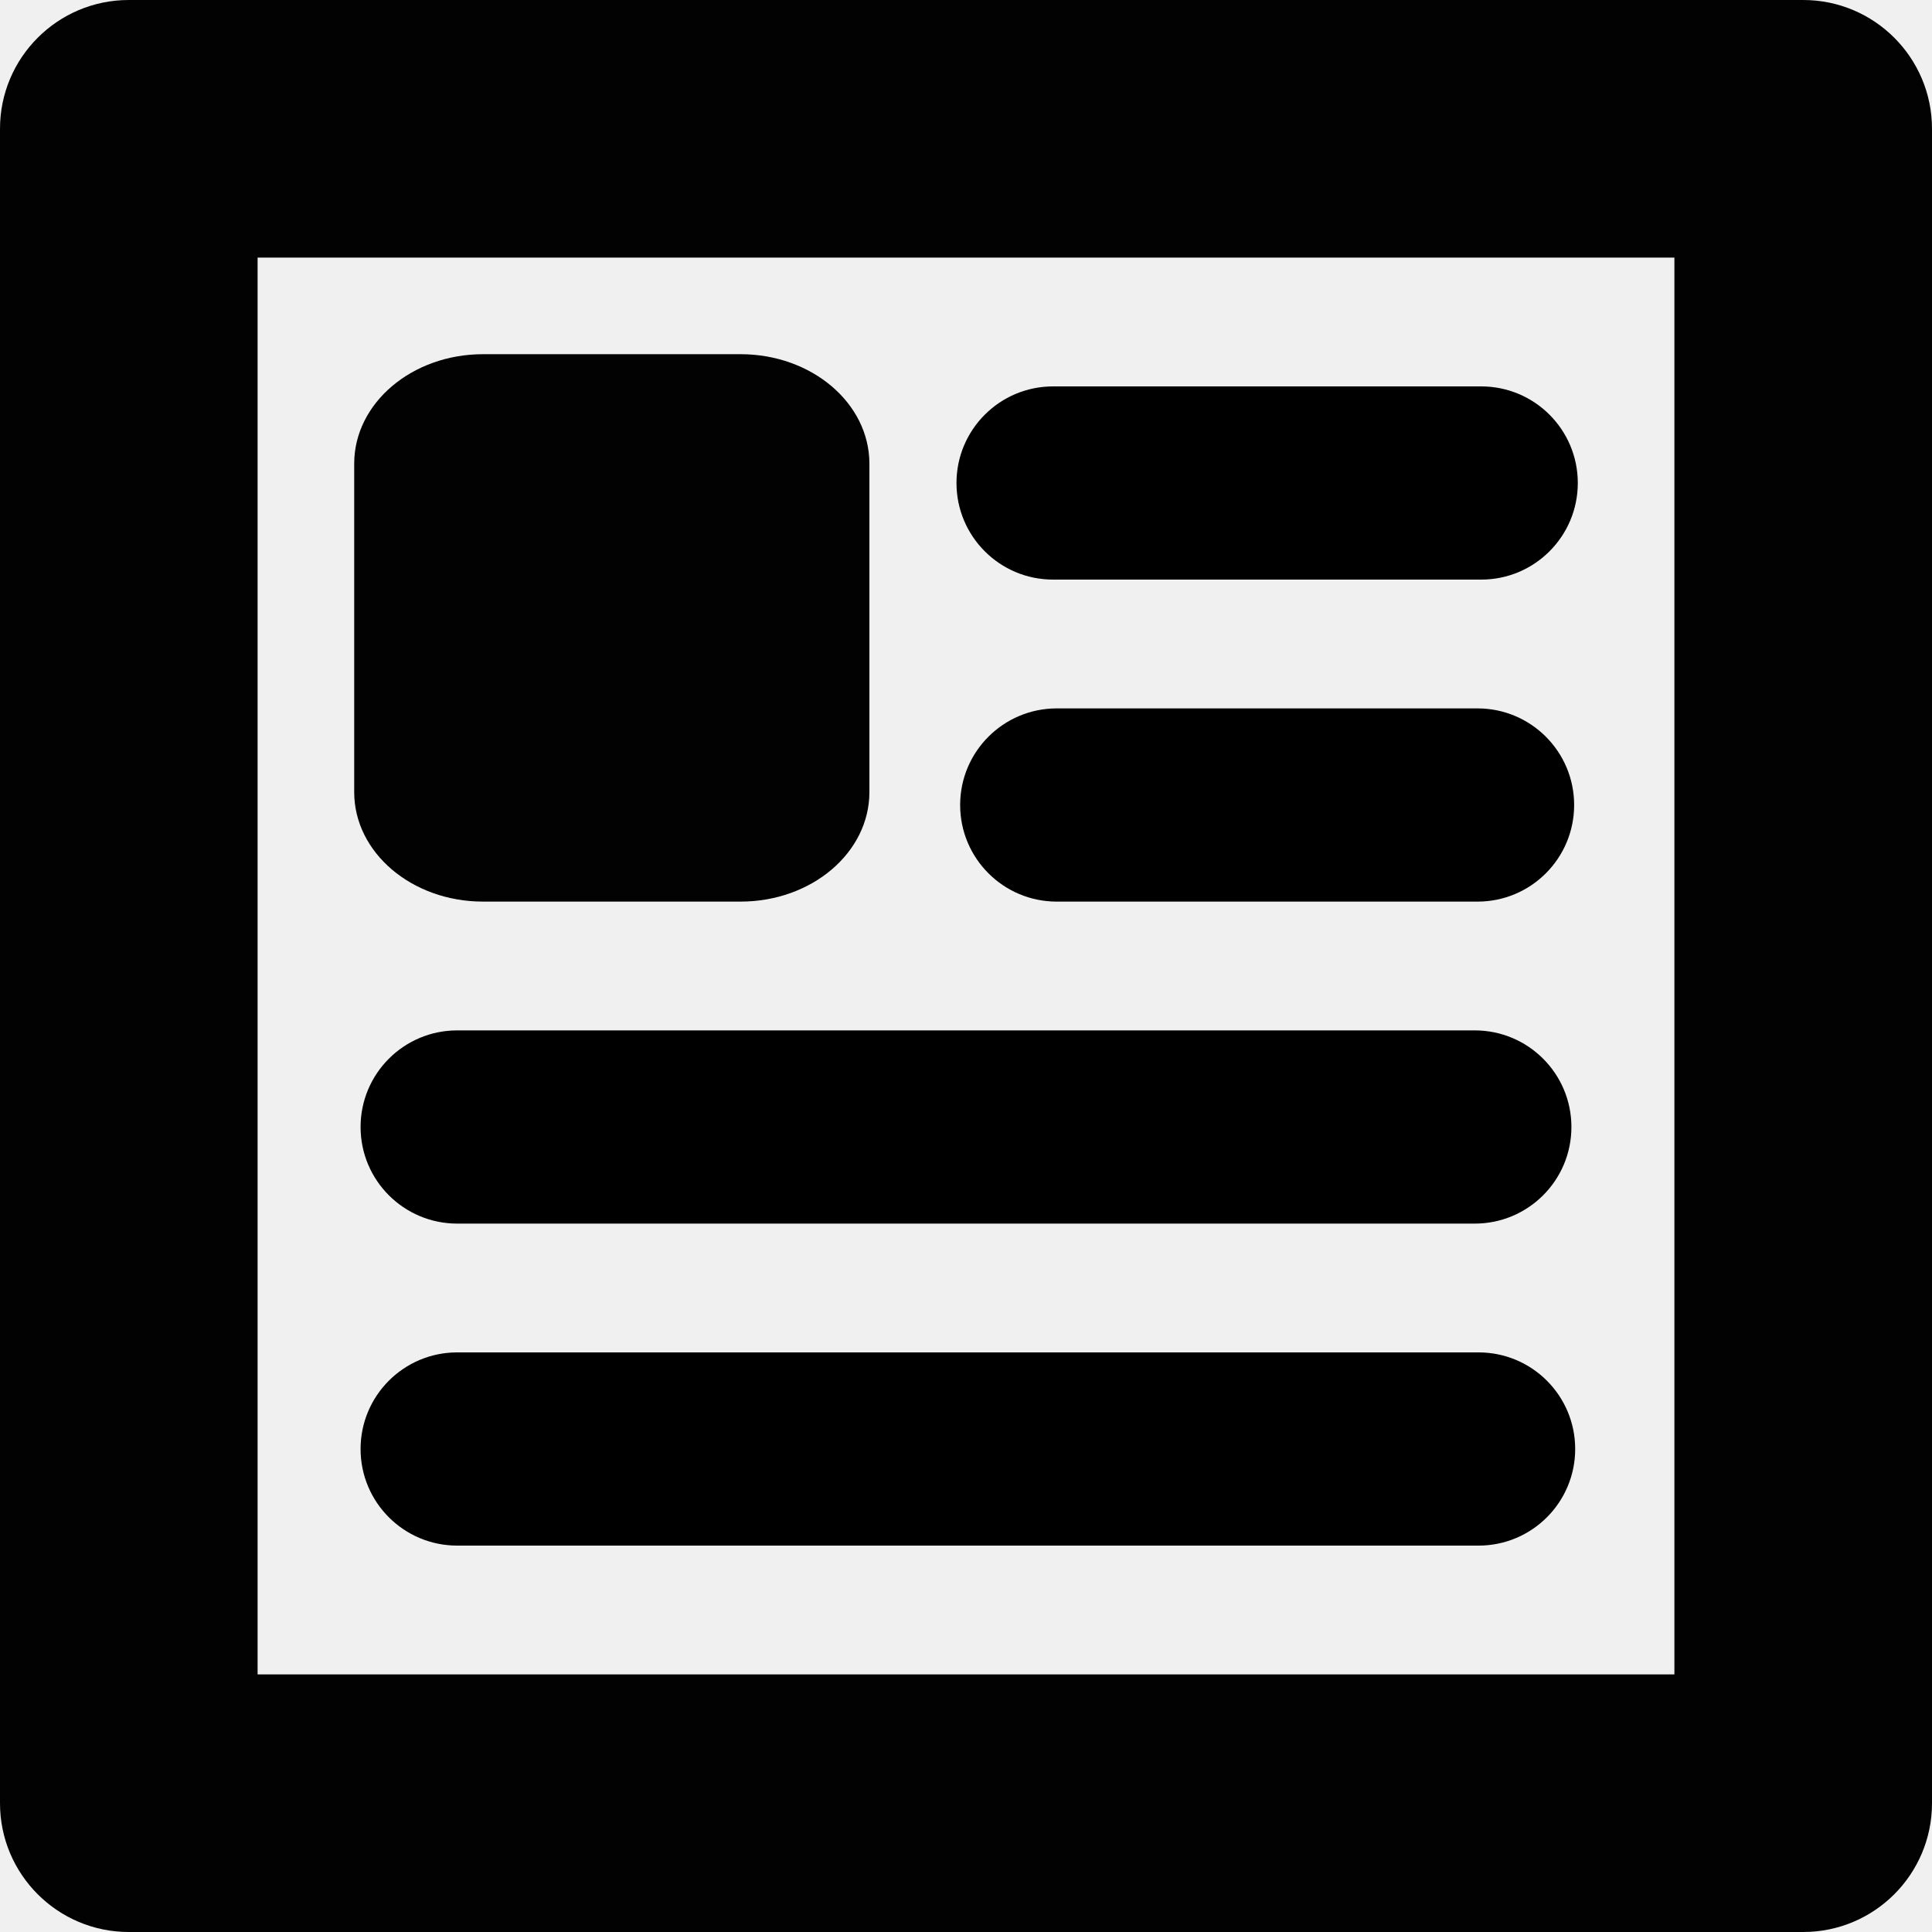
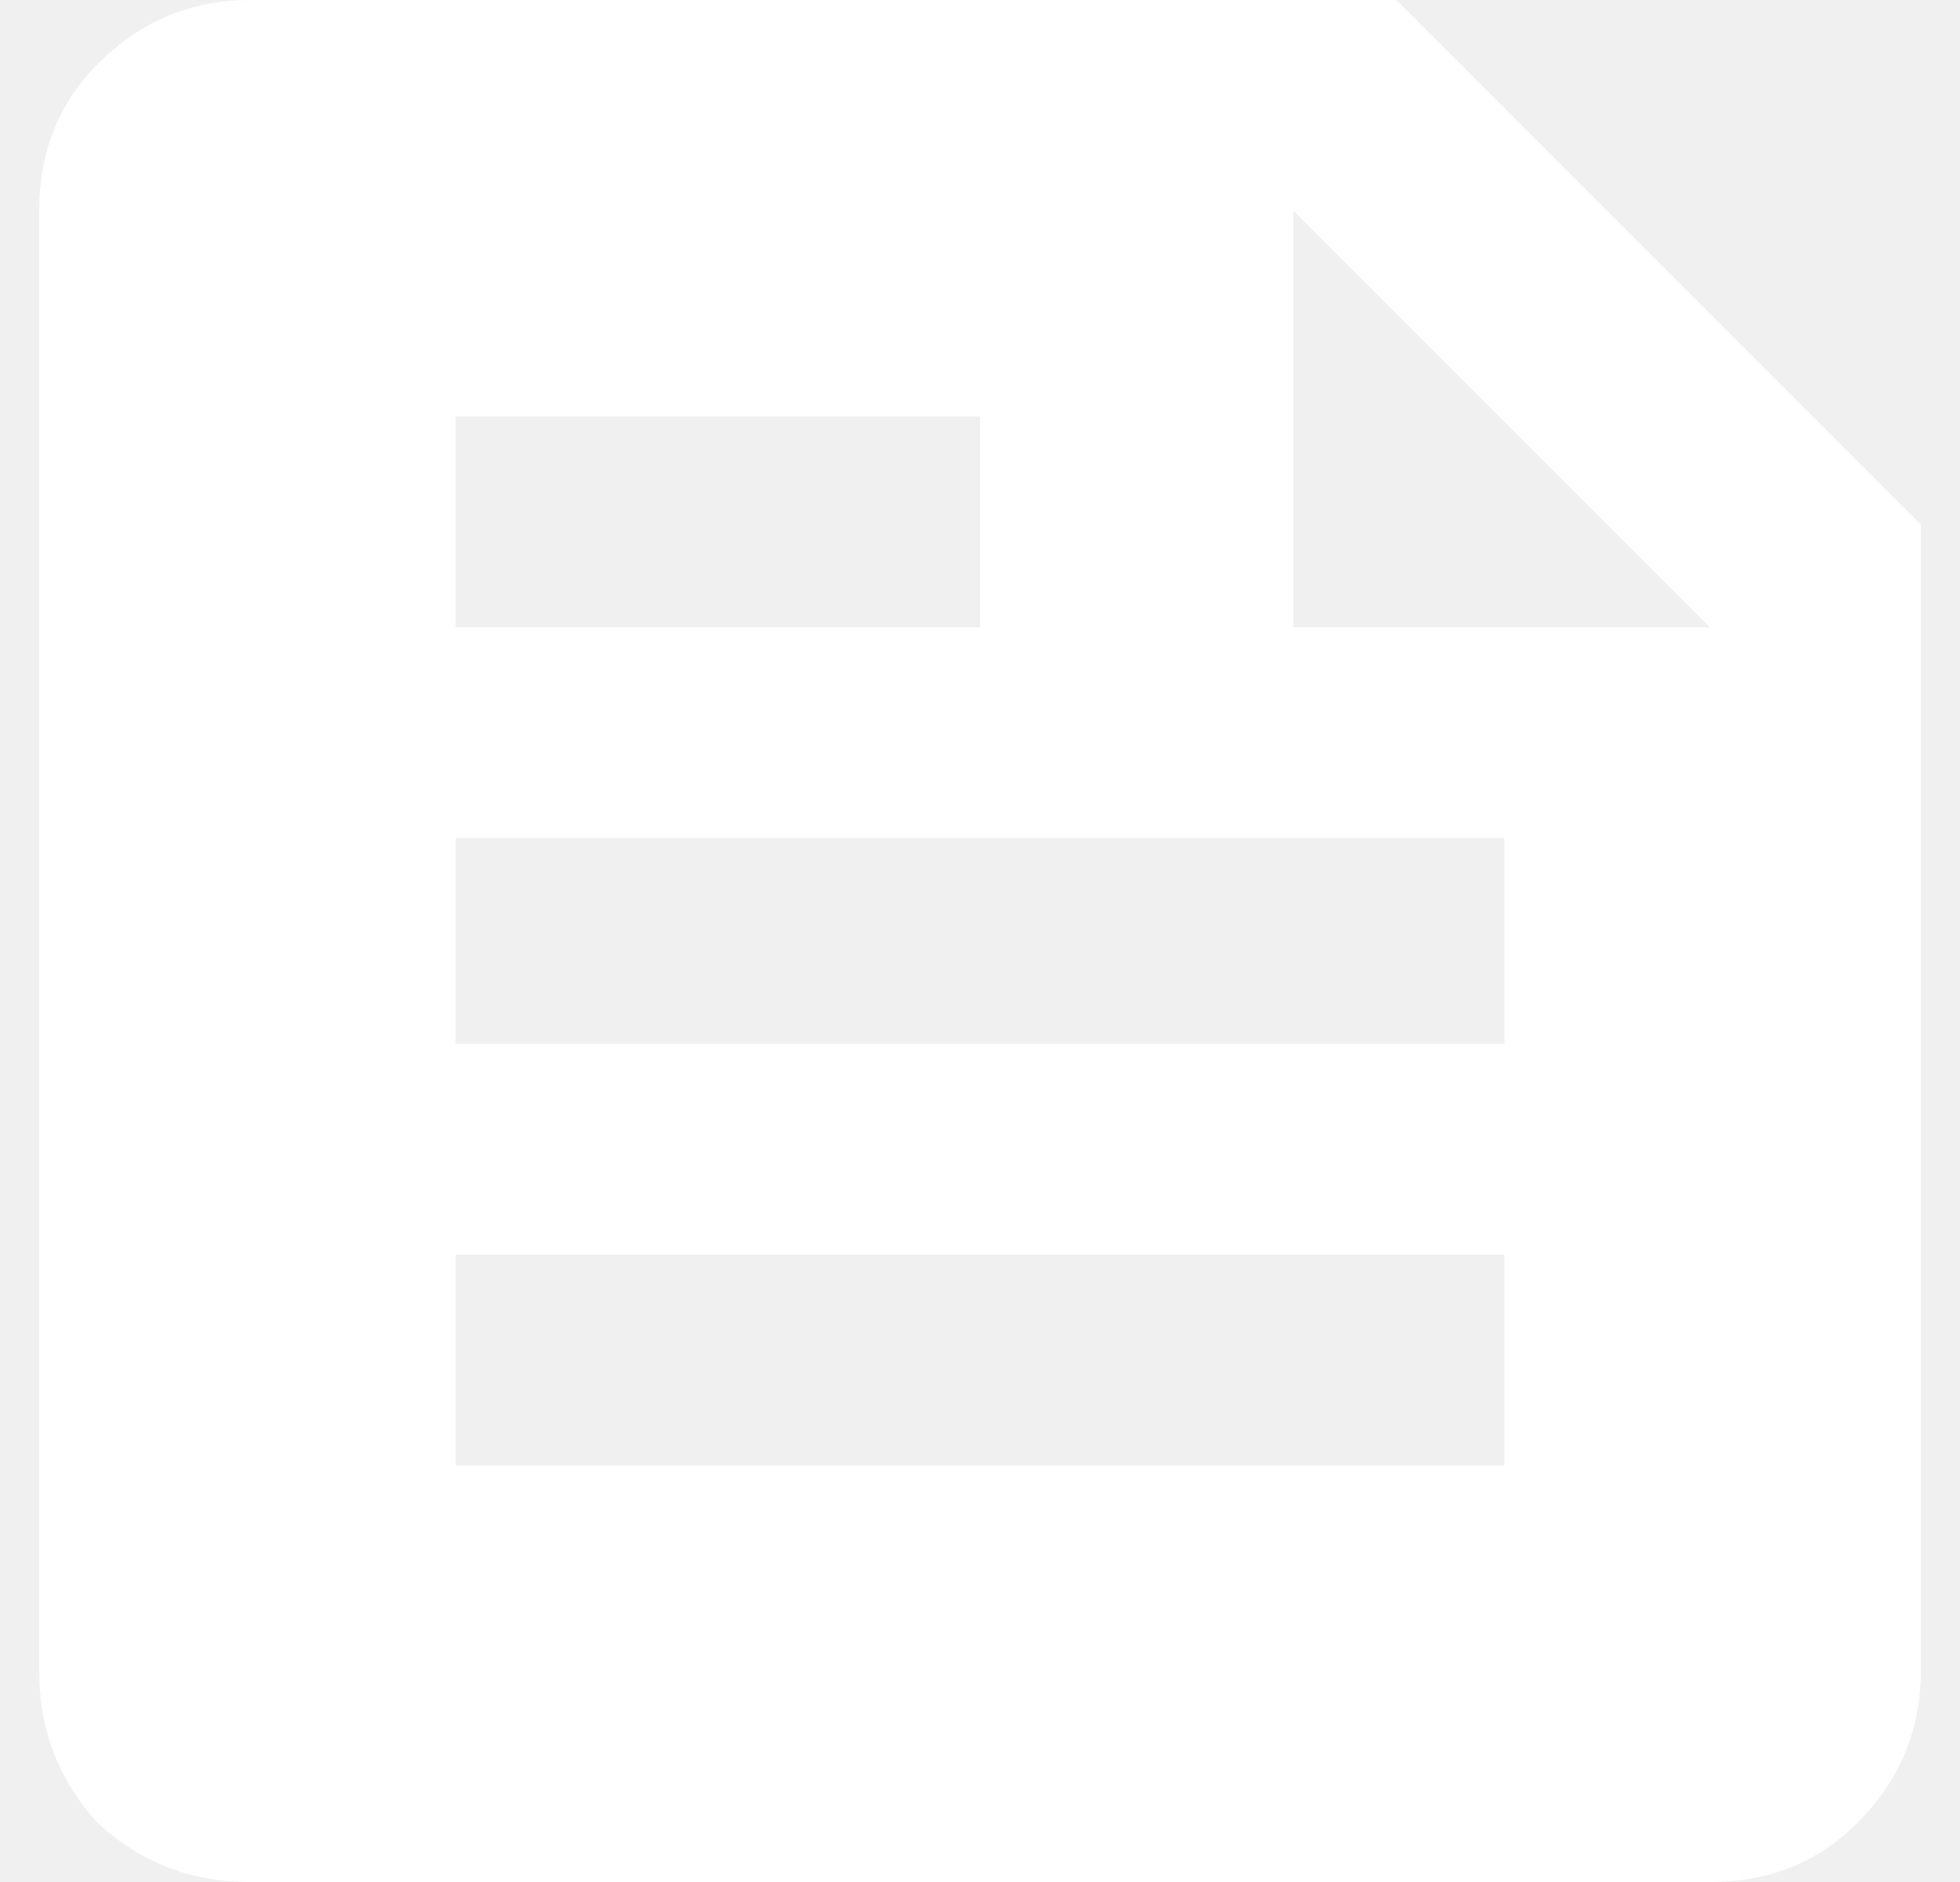
- <svg xmlns="http://www.w3.org/2000/svg" viewBox="0 0 600 600" version="1.1" id="svg9724" width="600" height="600">
-   <defs id="defs9728" />
-   <path style="color:#000000;fill:#020202;stroke-linejoin:round;-inkscape-stroke:none;paint-order:stroke fill markers" d="M 40,0 A 40.004,40.004 0 0 0 0,40 v 520 a 40.004,40.004 0 0 0 40,40 h 520 a 40.004,40.004 0 0 0 40,-40 V 40 A 40.004,40.004 0 0 0 560,0 Z M 80,80 H 520 V 520 H 80 Z" id="path1098" />
-   <path style="color:#000000;fill:#020202;stroke-width:1;stroke-linecap:round;stroke-linejoin:round;-inkscape-stroke:none;paint-order:stroke fill markers" d="m 150,110 a 40.004,34.003 0 0 0 -40,34 v 102 a 40.004,34.003 0 0 0 40,34 h 80 a 40.004,34.003 0 0 0 40,-34 V 144 a 40.004,34.003 0 0 0 -40,-34 z" id="path1093" />
-   <path style="color:#000000;fill:#000000;stroke-linecap:round;-inkscape-stroke:none" d="m 327.045,120 a 30,30 0 0 0 -30,30 30,30 0 0 0 30,30 H 460 a 30,30 0 0 0 30,-30 30,30 0 0 0 -30,-30 z" id="path450" />
-   <path style="color:#000000;fill:#000000;stroke-linecap:round;-inkscape-stroke:none" d="m 328.182,220 a 30,30 0 0 0 -30,30 30,30 0 0 0 30,30 h 130.682 a 30,30 0 0 0 30,-30 30,30 0 0 0 -30,-30 z" id="path450-3" />
-   <path style="color:#000000;fill:#000000;stroke-linecap:round;-inkscape-stroke:none" d="m 141.982,320 a 30,30 0 0 0 -30,30 30,30 0 0 0 30,30 h 316.035 a 30,30 0 0 0 30,-30 30,30 0 0 0 -30,-30 z" id="path450-3-6" />
-   <path style="color:#000000;fill:#000000;stroke-linecap:round;-inkscape-stroke:none" d="m 141.98,420 a 30,30 0 0 0 -30,30 30,30 0 0 0 30,30 H 459.188 a 30,30 0 0 0 30,-30 30,30 0 0 0 -30,-30 z" id="path450-3-6-7" />
+ <svg xmlns="http://www.w3.org/2000/svg" width="25" height="24" viewBox="0 0 25 24" fill="none">
+   <path d="M17.812 0L24.5 6.688V21.312C24.5 22.062 24.229 22.708 23.688 23.25C23.188 23.75 22.562 24 21.812 24H3.188C2.438 24 1.792 23.75 1.25 23.25C0.75 22.708 0.5 22.062 0.5 21.312V2.688C0.5 1.938 0.75 1.312 1.25 0.812C1.792 0.271 2.438 0 3.188 0H17.812ZM5.812 5.312V8H12.5V5.312H5.812ZM19.188 18.688V16H5.812V18.688H19.188ZM19.188 13.312V10.688H5.812V13.312H19.188ZM16.5 8H21.812L16.5 2.688V8Z" fill="white" />
</svg>
